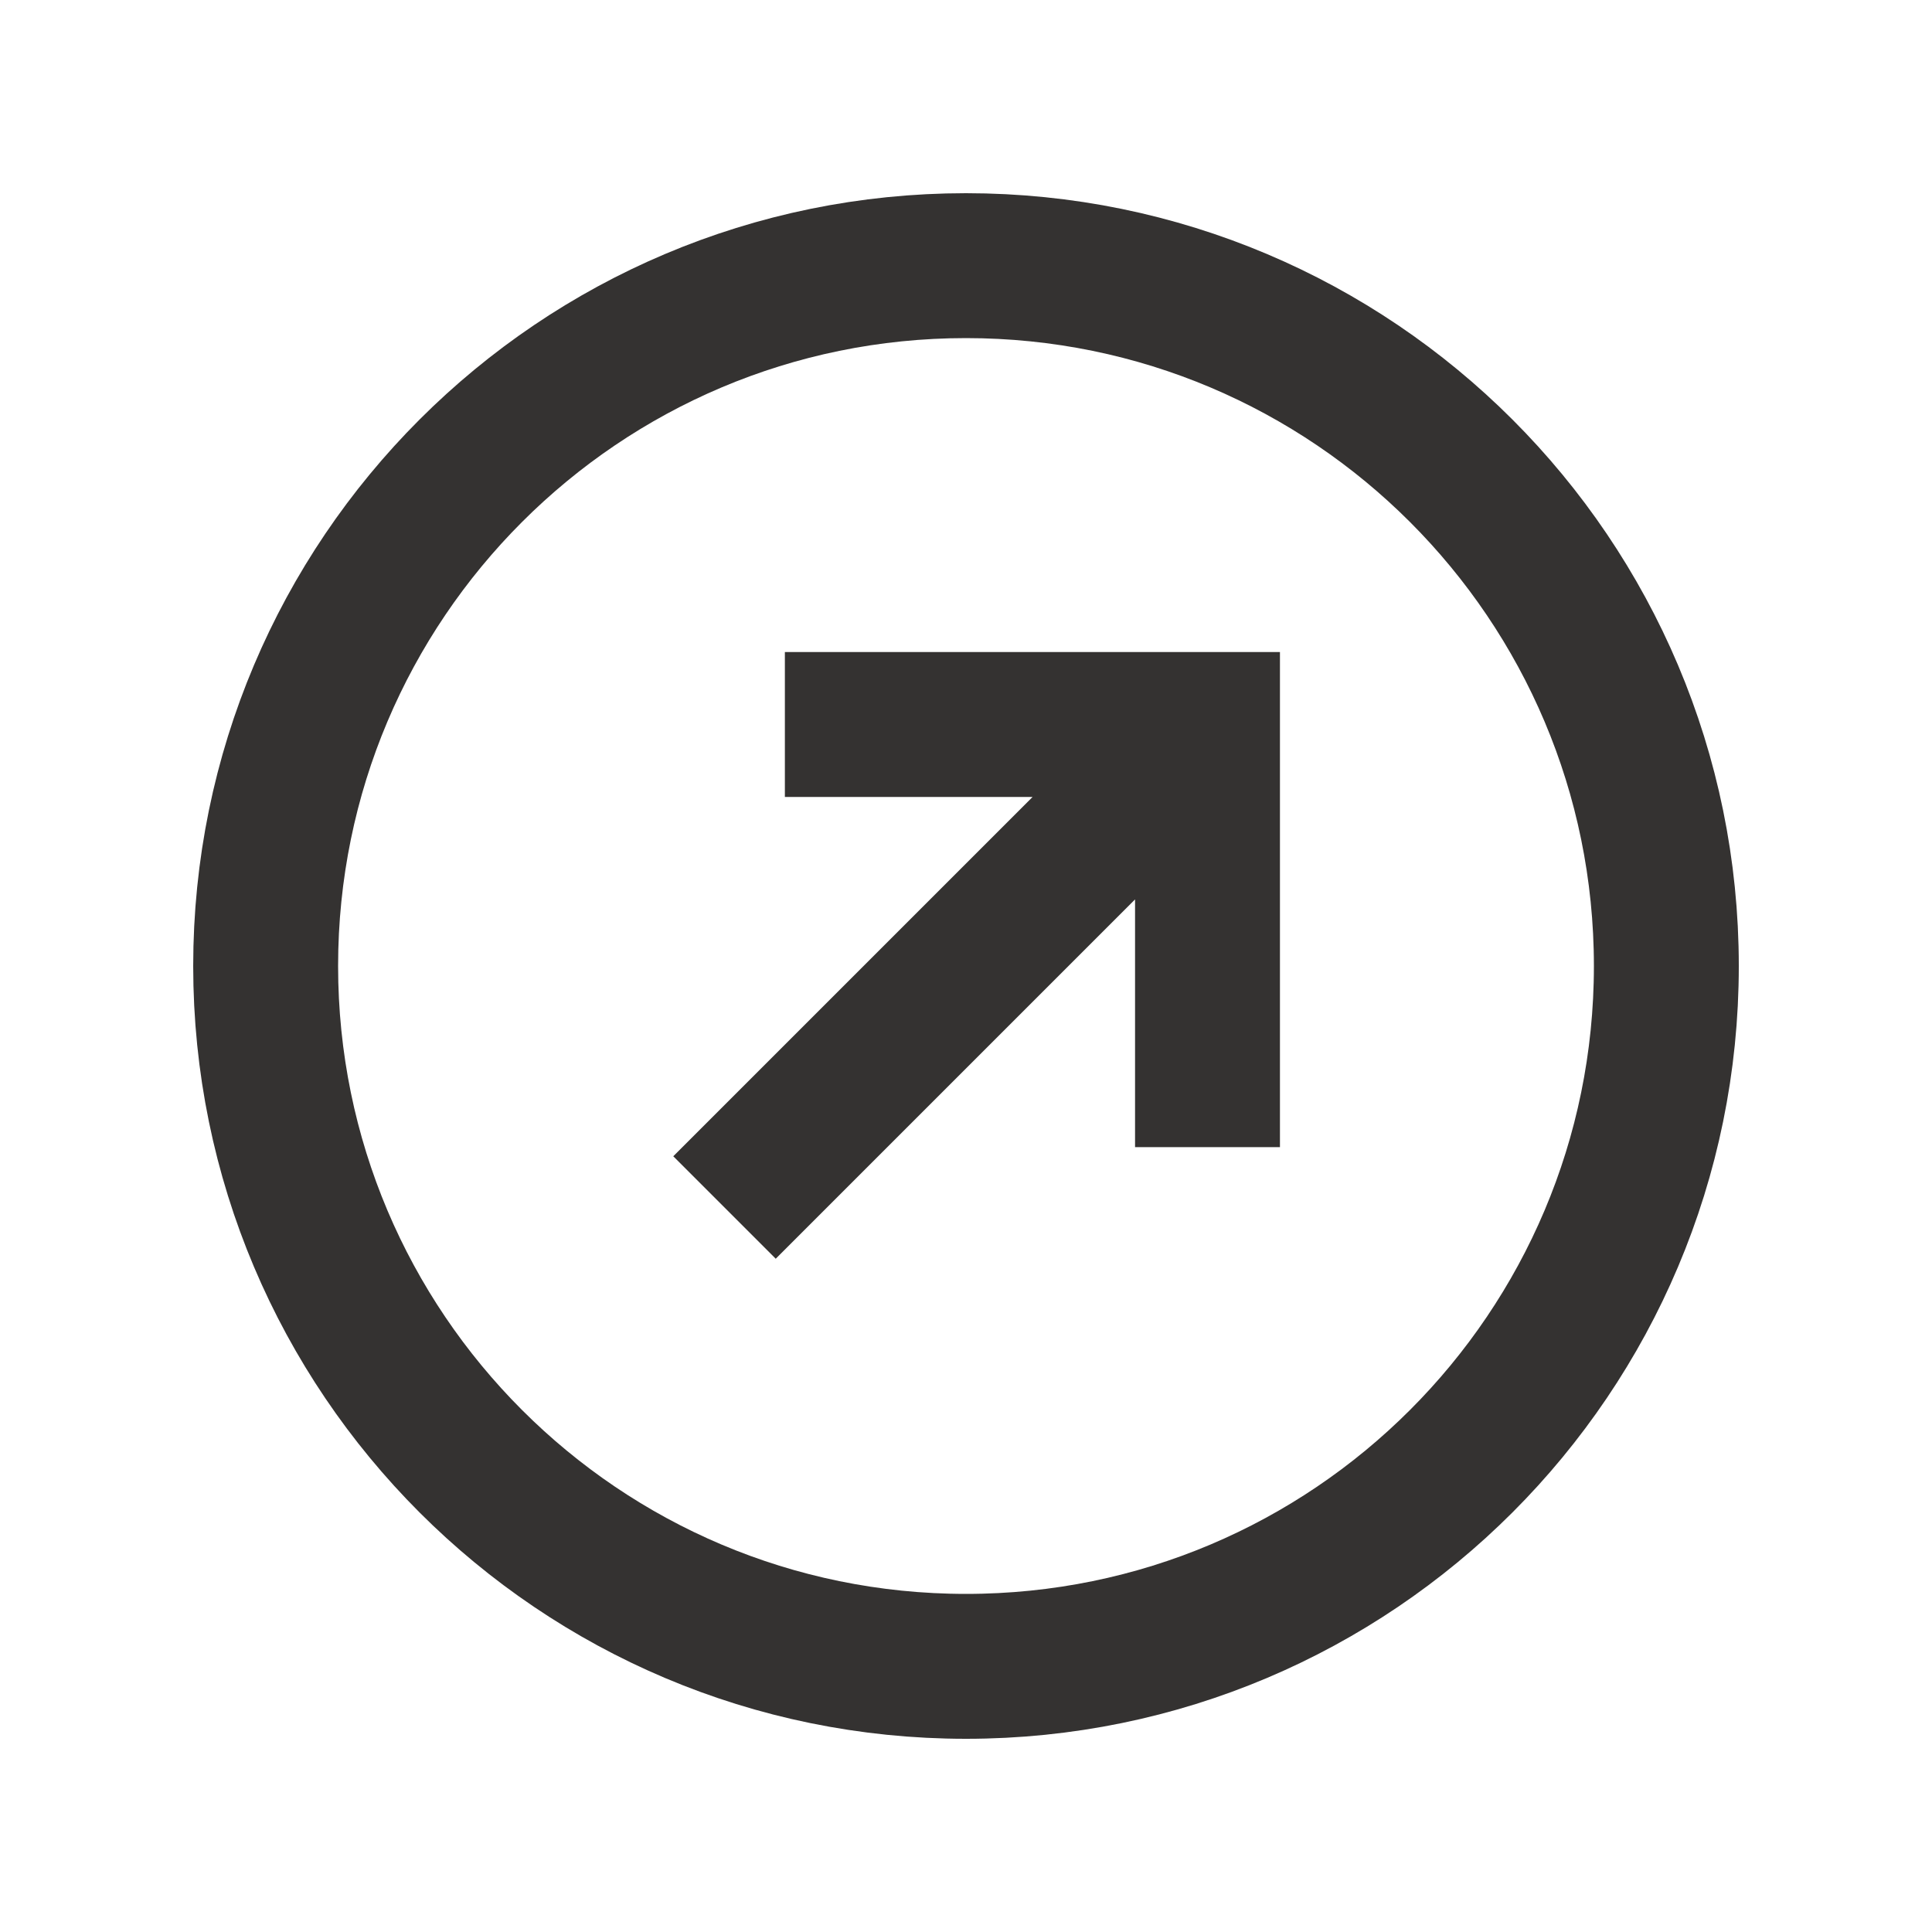
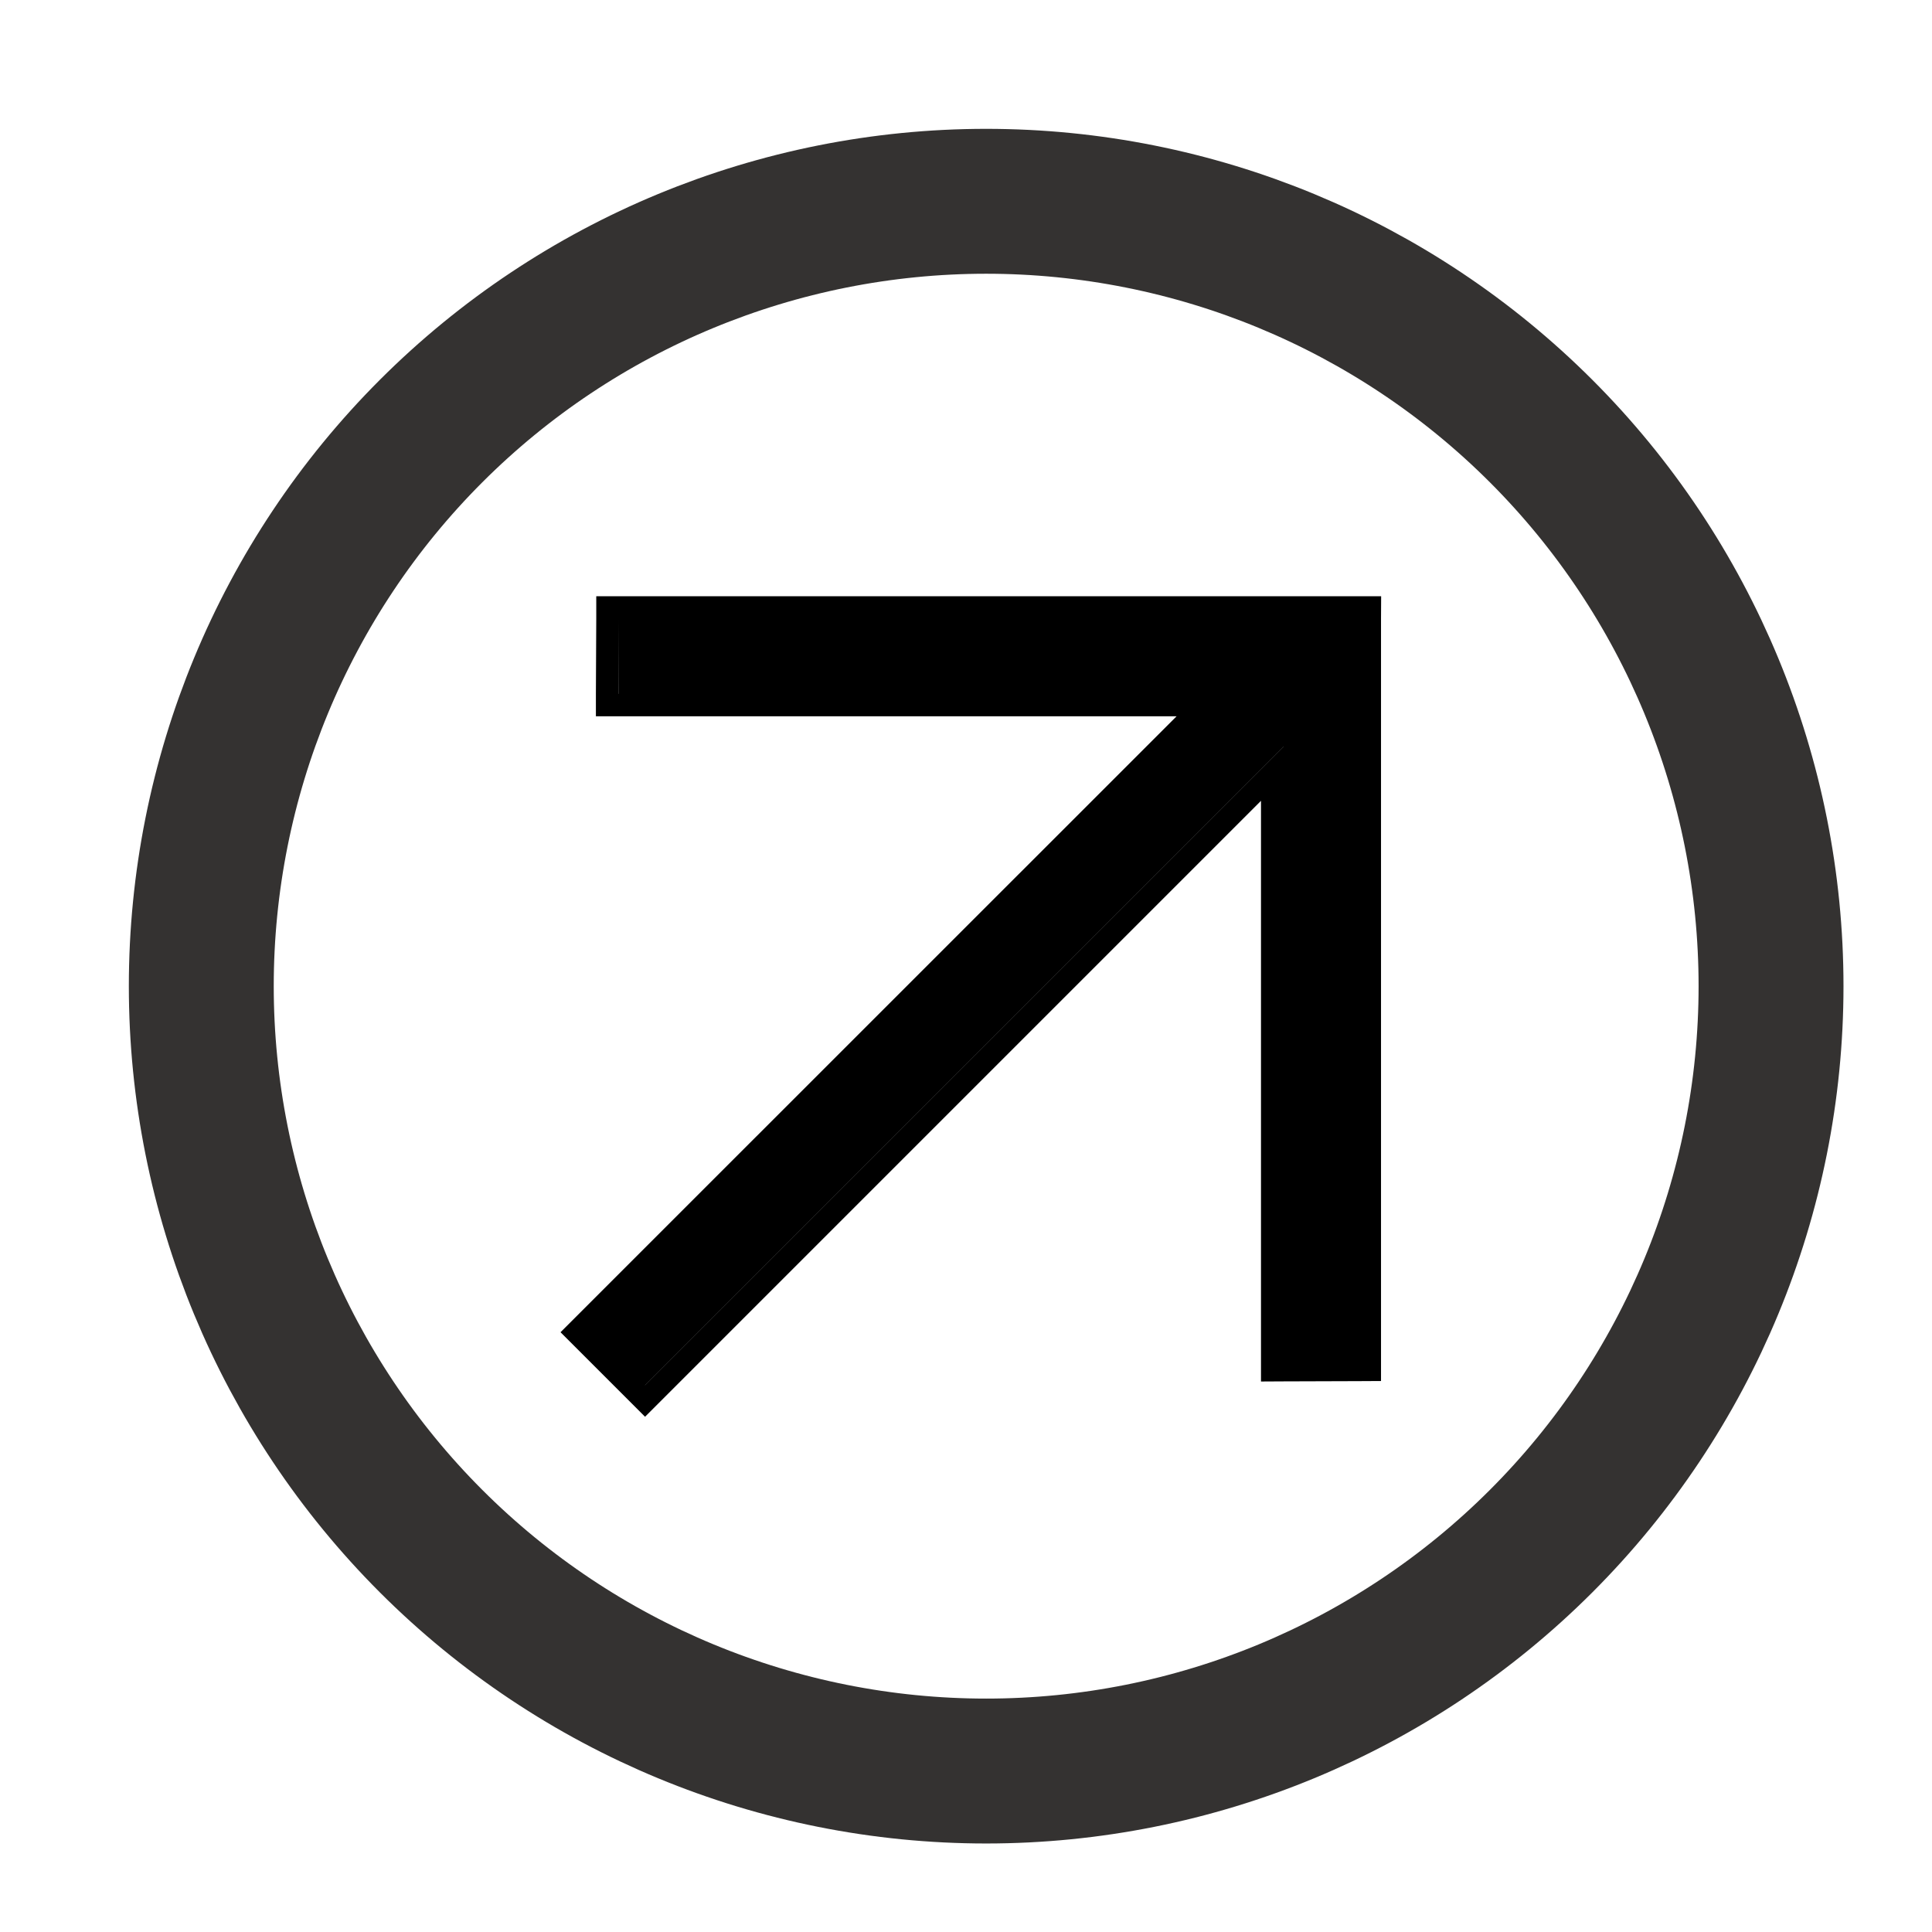
- <svg xmlns="http://www.w3.org/2000/svg" viewBox="0 0 16 16" fill="none">
-   <circle cx="8" cy="8" r="5.8" stroke="#343231" stroke-width="1.2" vector-effect="non-scaling-stroke" />
-   <path d="M6 10l4-4M6.5 6H10v3.5" stroke="#343231" stroke-width="1.2" vector-effect="non-scaling-stroke" />
+ <svg xmlns="http://www.w3.org/2000/svg" width="16" height="16" viewBox="0 0 16 16" fill="none">
+   <g id="arrow-up-circle">
+     <path id="Vector" d="M8.167 14.667C9.891 14.667 11.544 13.982 12.763 12.763C13.982 11.544 14.667 9.891 14.667 8.167C14.667 6.443 13.982 4.789 12.763 3.57C11.544 2.351 9.891 1.667 8.167 1.667C6.443 1.667 4.789 2.351 3.57 3.57C2.351 4.789 1.667 6.443 1.667 8.167C1.667 9.891 2.351 11.544 3.57 12.763C4.789 13.982 6.443 14.667 8.167 14.667Z" stroke-width="1.2" vector-effect="non-scaling-stroke" stroke-linecap="round" stroke="#343231" />
+     <path id="Union" d="M11.437 5.124V11.437L11.252 11.438L10.63 11.44L10.443 11.441V6.632L5.342 11.733L4.642 11.033L9.744 5.932H4.935V5.745L4.938 5.123L4.938 4.938H11.438L11.437 5.124ZM5.342 11.471V11.472L10.63 6.184V6.183L5.342 11.471ZM5.12 5.746H5.121L5.123 5.124V5.123L5.12 5.746Z" fill="black" />
+   </g>
</svg>
